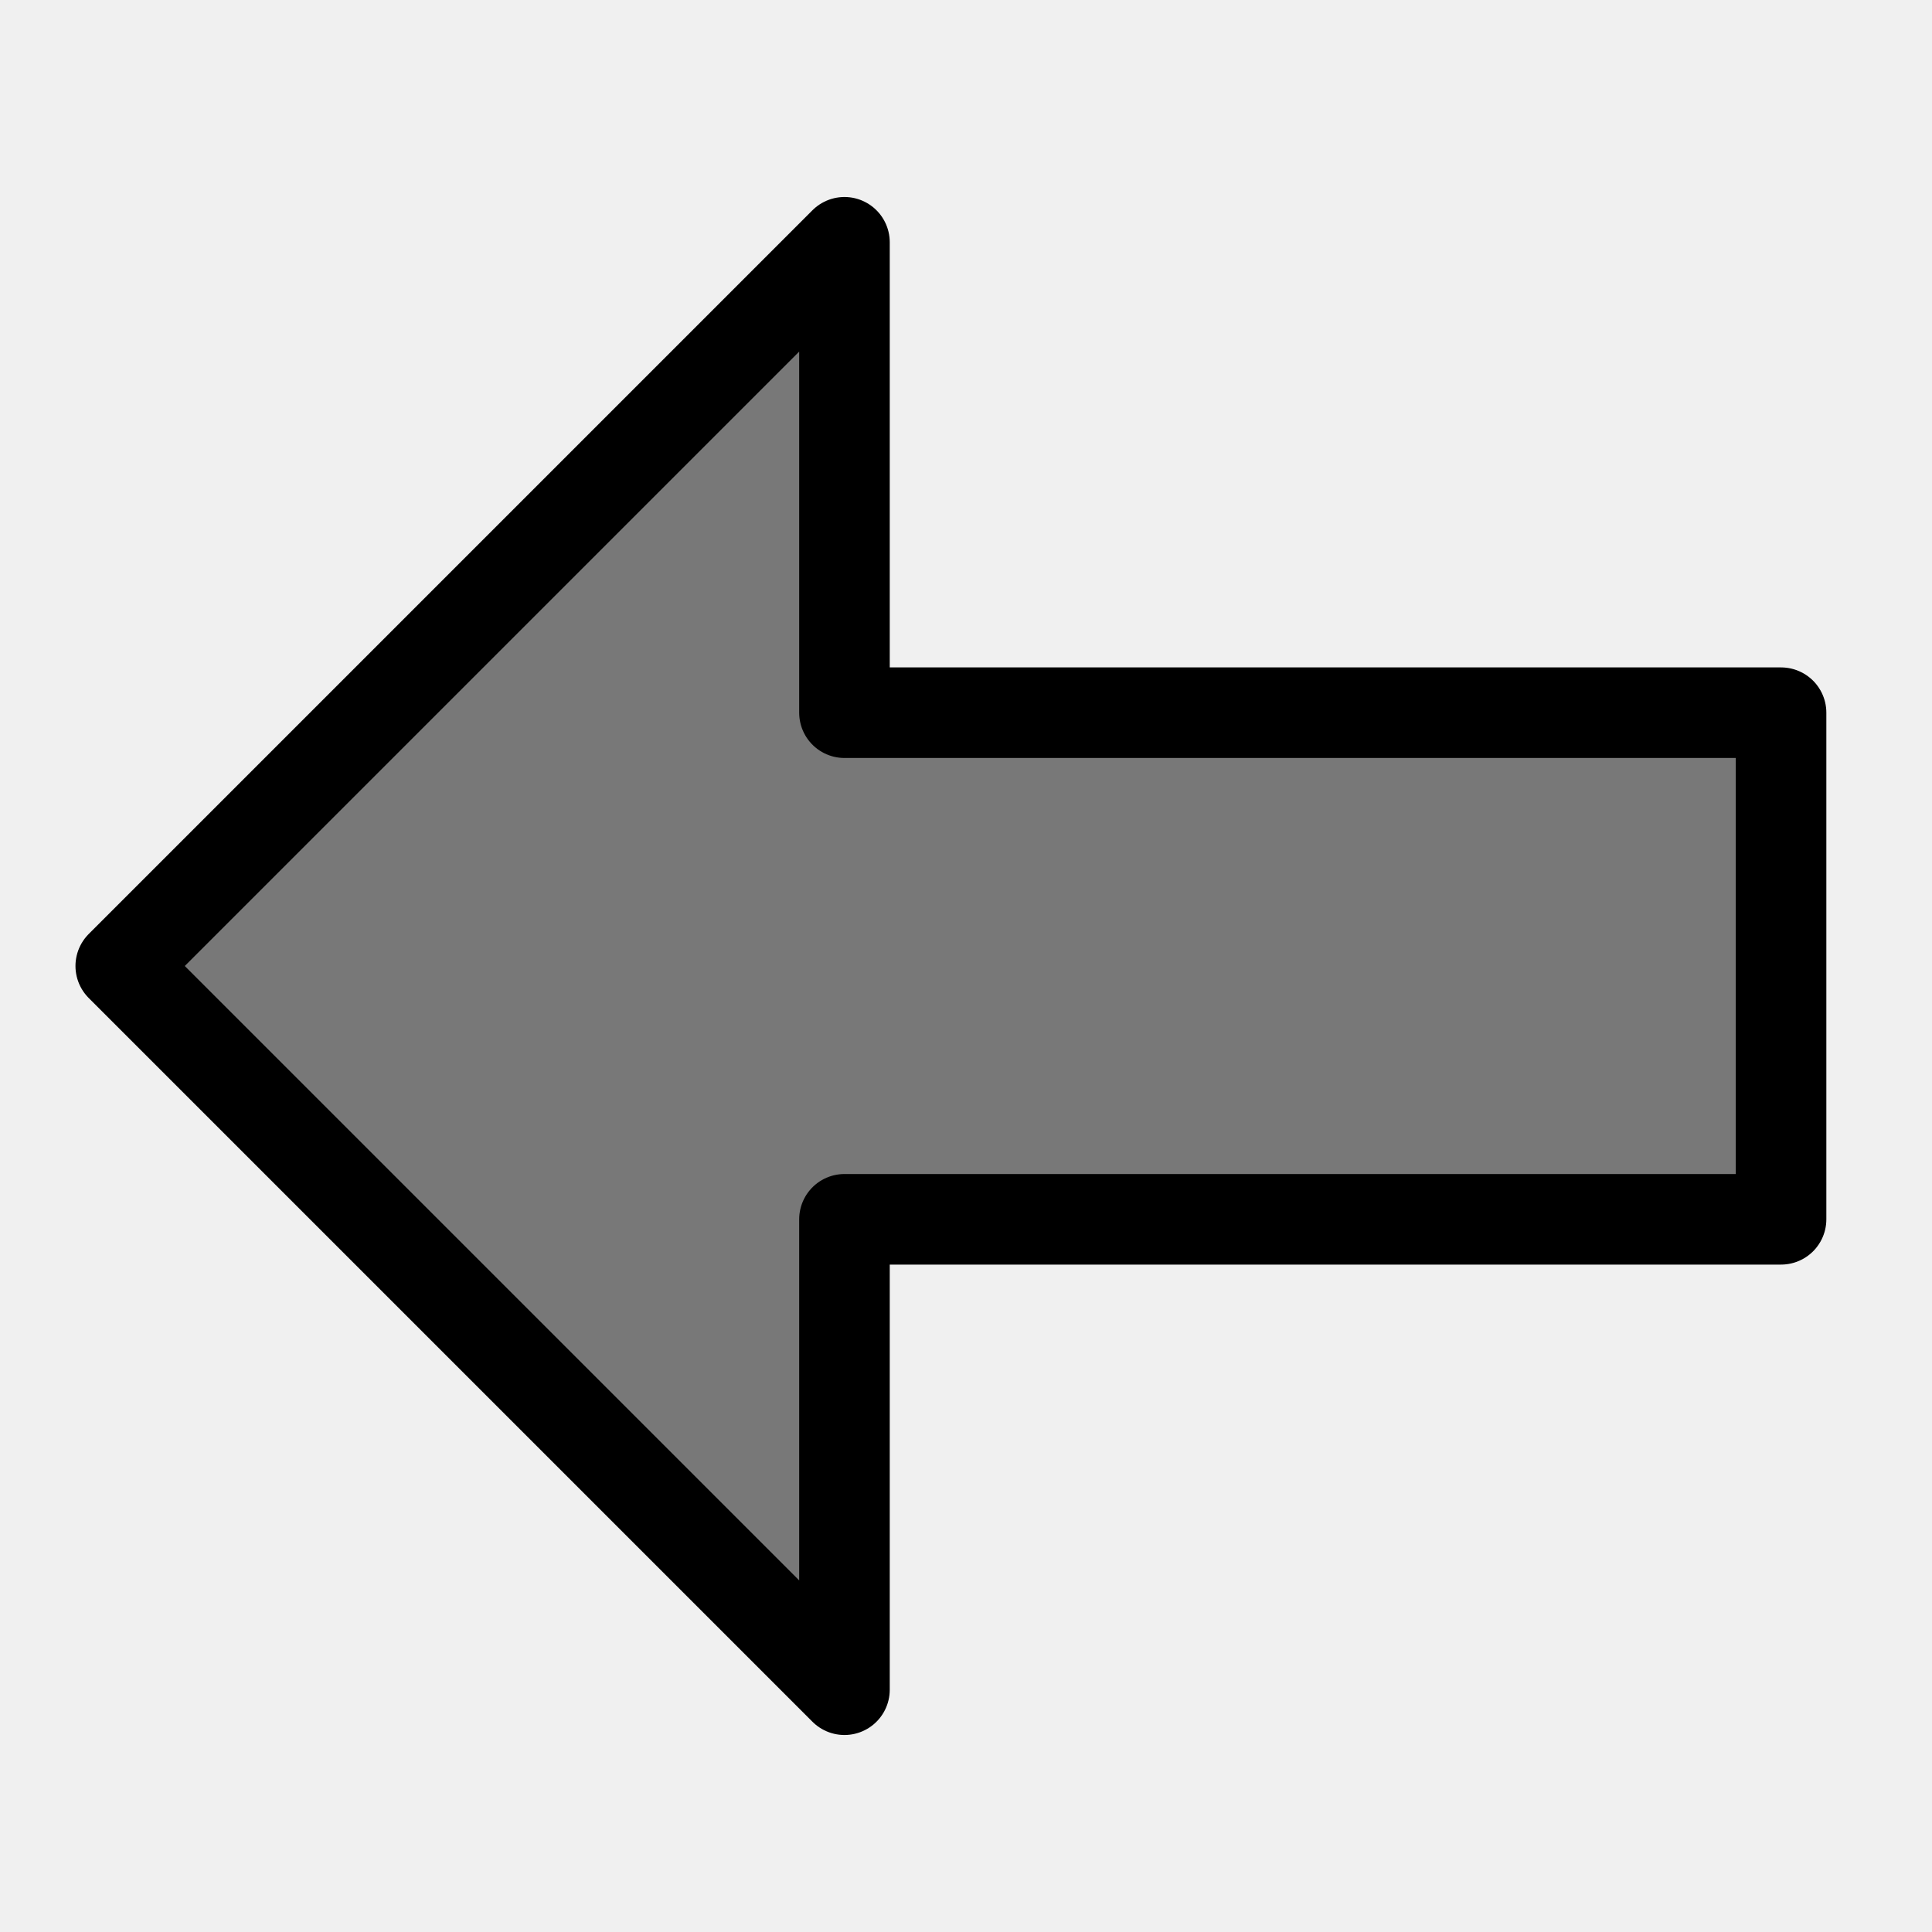
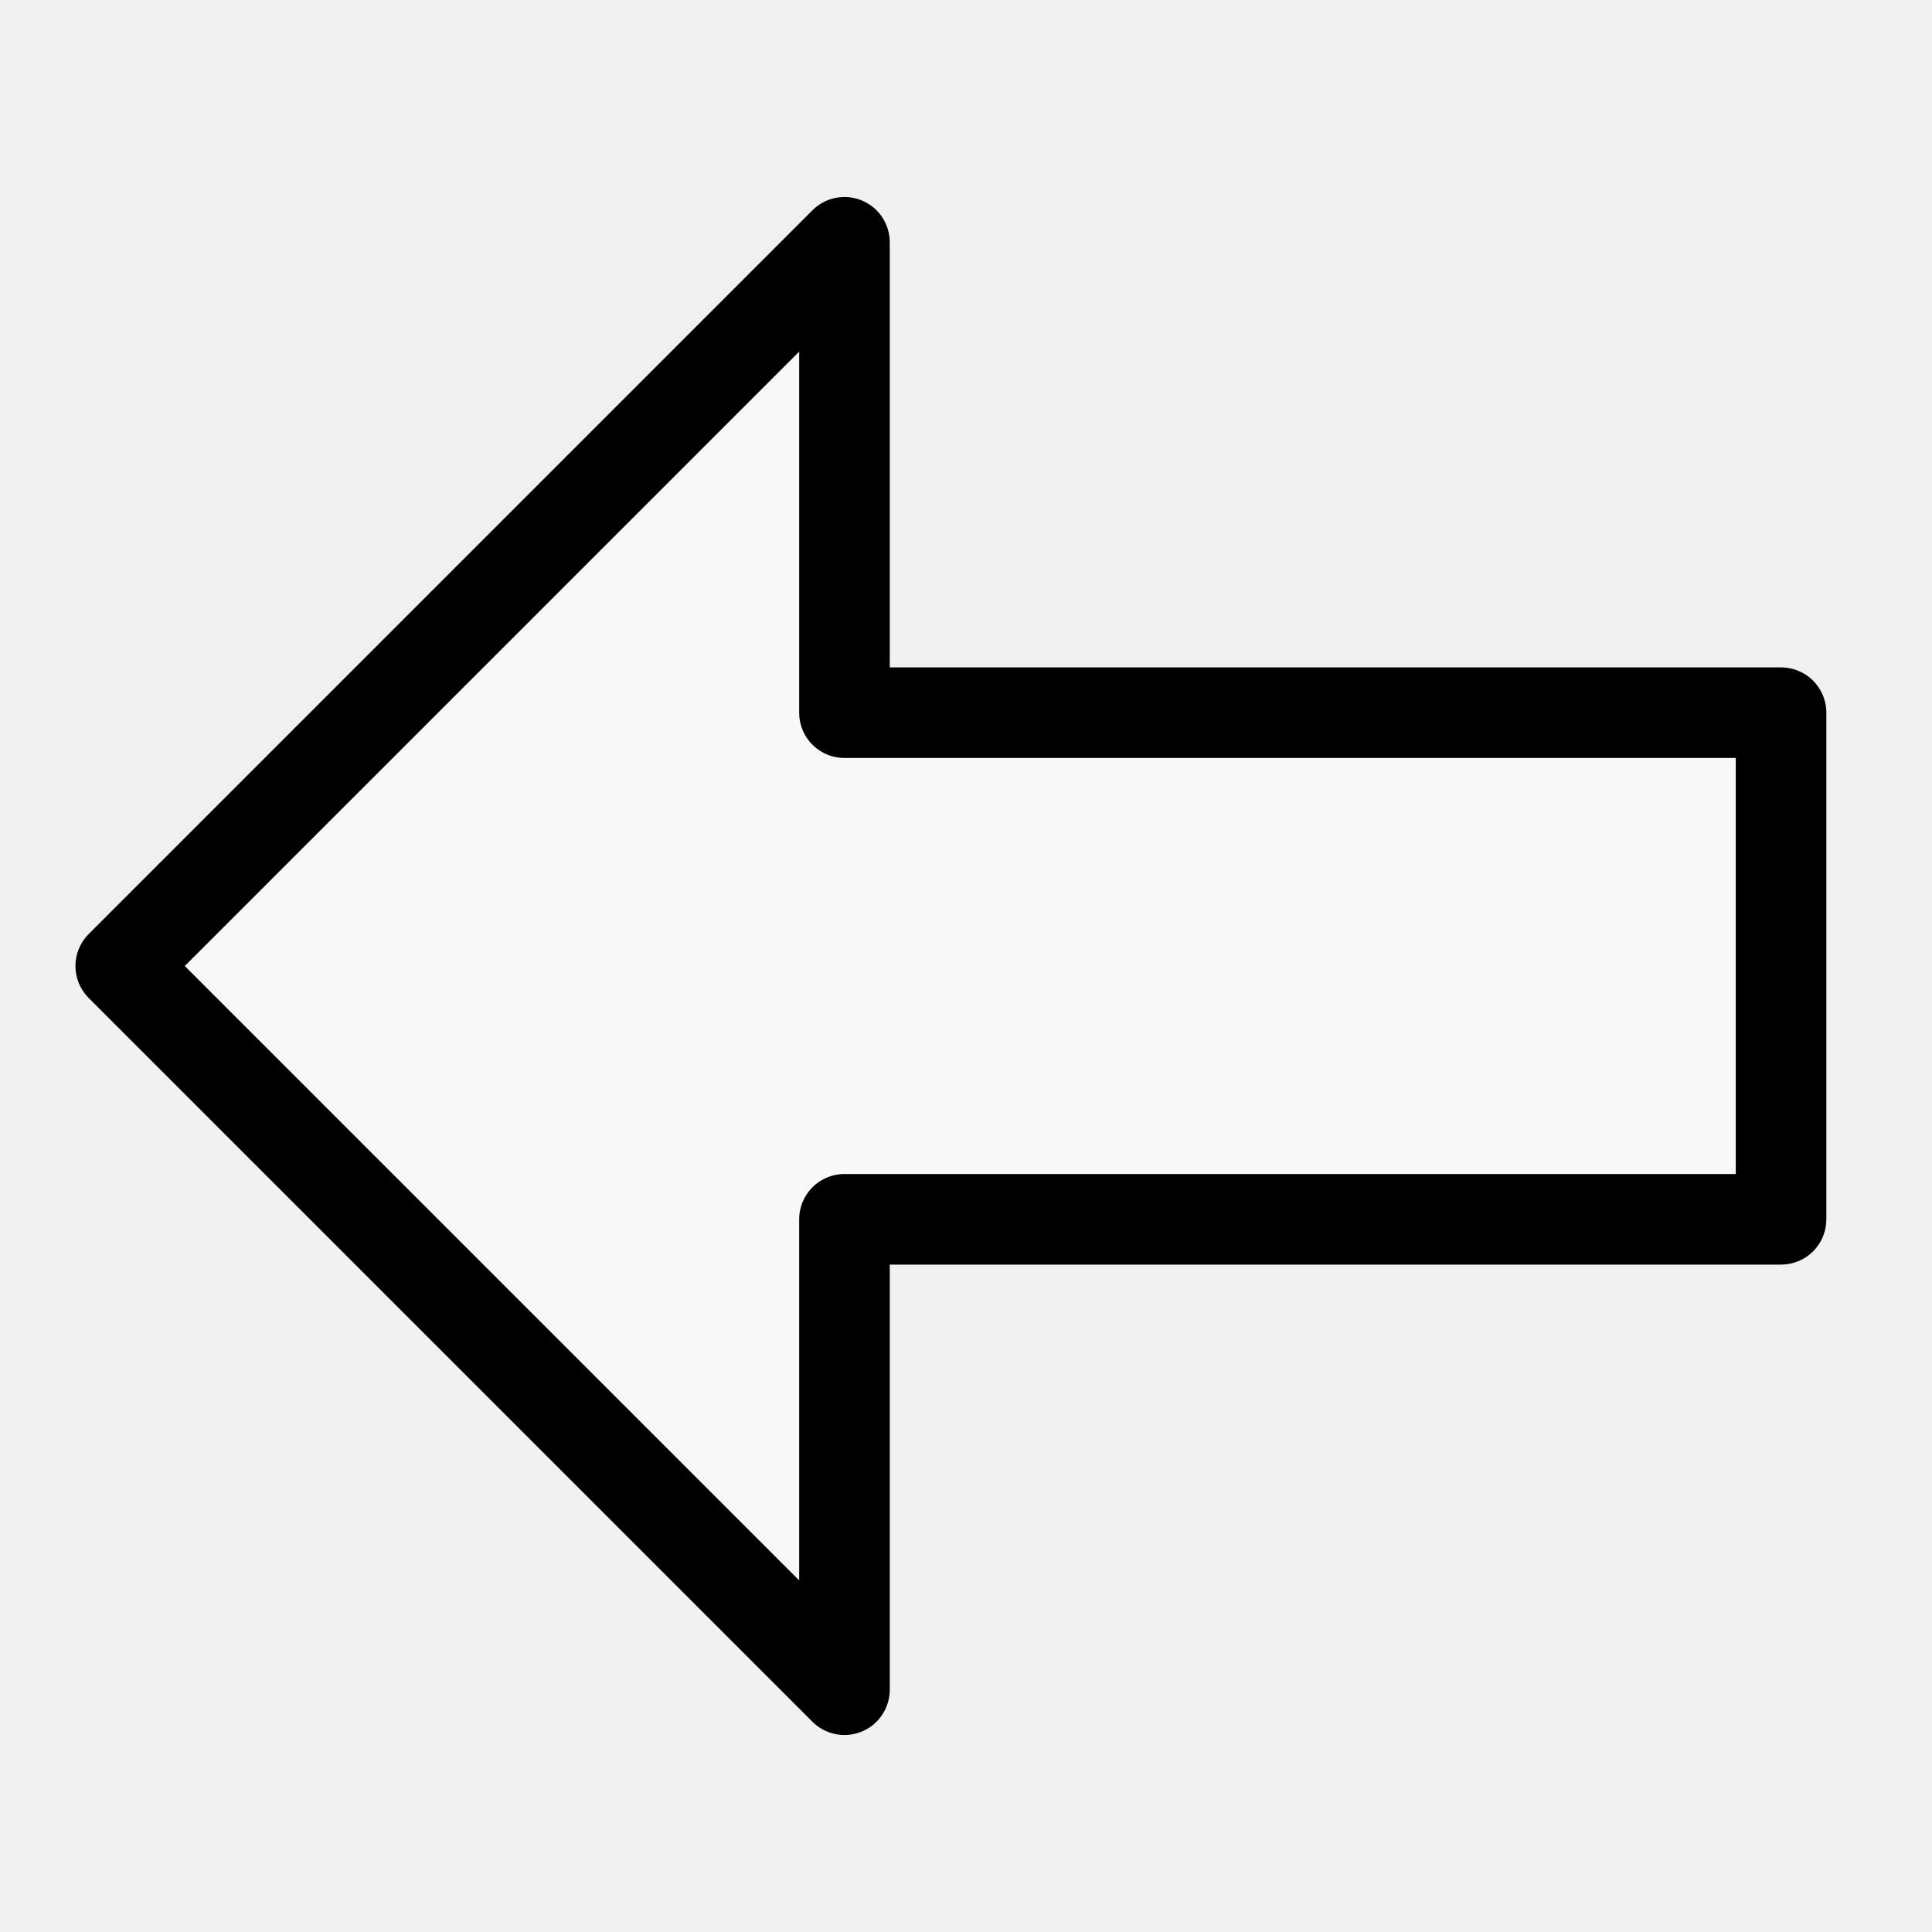
<svg xmlns="http://www.w3.org/2000/svg" width="100%" height="100%" viewBox="0 0 64 64" version="1.1" xml:space="preserve" style="fill-rule:evenodd;clip-rule:evenodd;stroke-linecap:round;stroke-linejoin:round;stroke-miterlimit:1.5;">
  <rect id="Left" x="-0" y="-0" width="64" height="64" style="fill:none;" />
-   <path d="M27.974,40.391l0,15.583l-23.974,-23.974l23.974,-23.974l0,15.583l31.026,-0l0,16.782l-31.026,0Z" style="fill-opacity:0.5;stroke:#000;stroke-width:3px;" />
+   <path d="M27.974,40.391l0,15.583l-23.974,-23.974l23.974,-23.974l0,15.583l31.026,-0l0,16.782l-31.026,0Z" style="fill:#fff;fill-opacity:0.5;stroke:#000;stroke-width:3px;" />
</svg>
